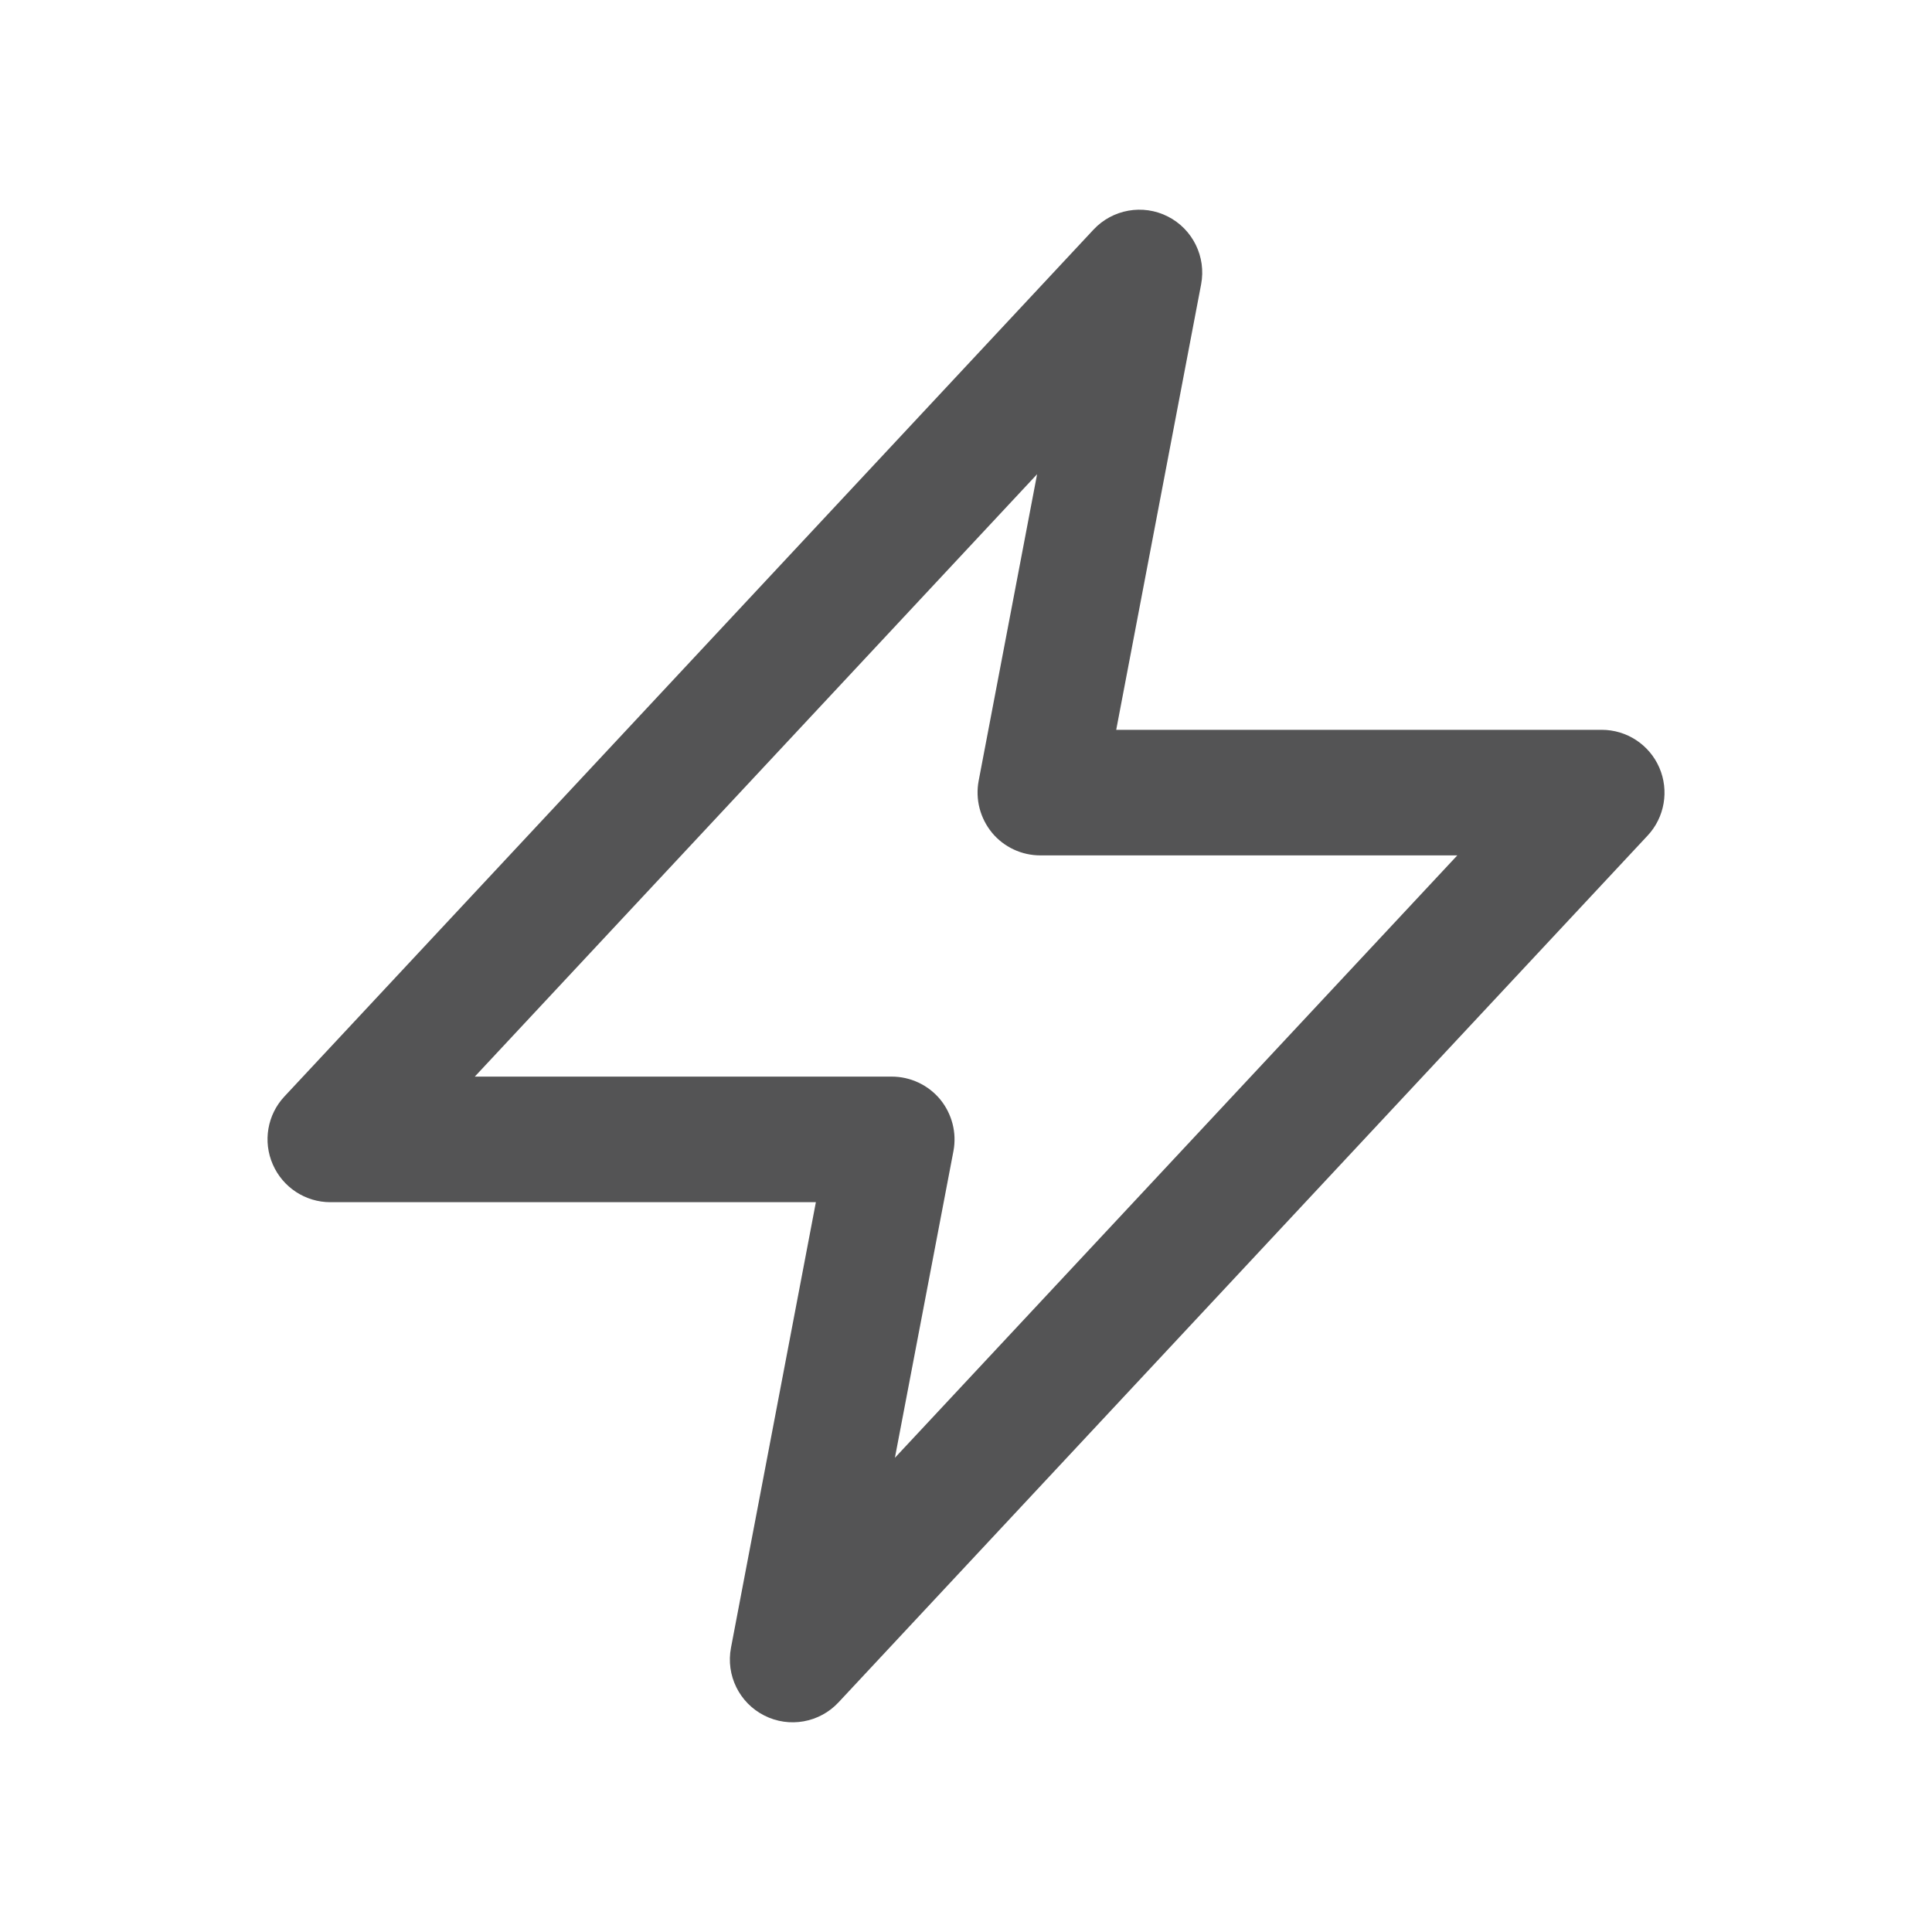
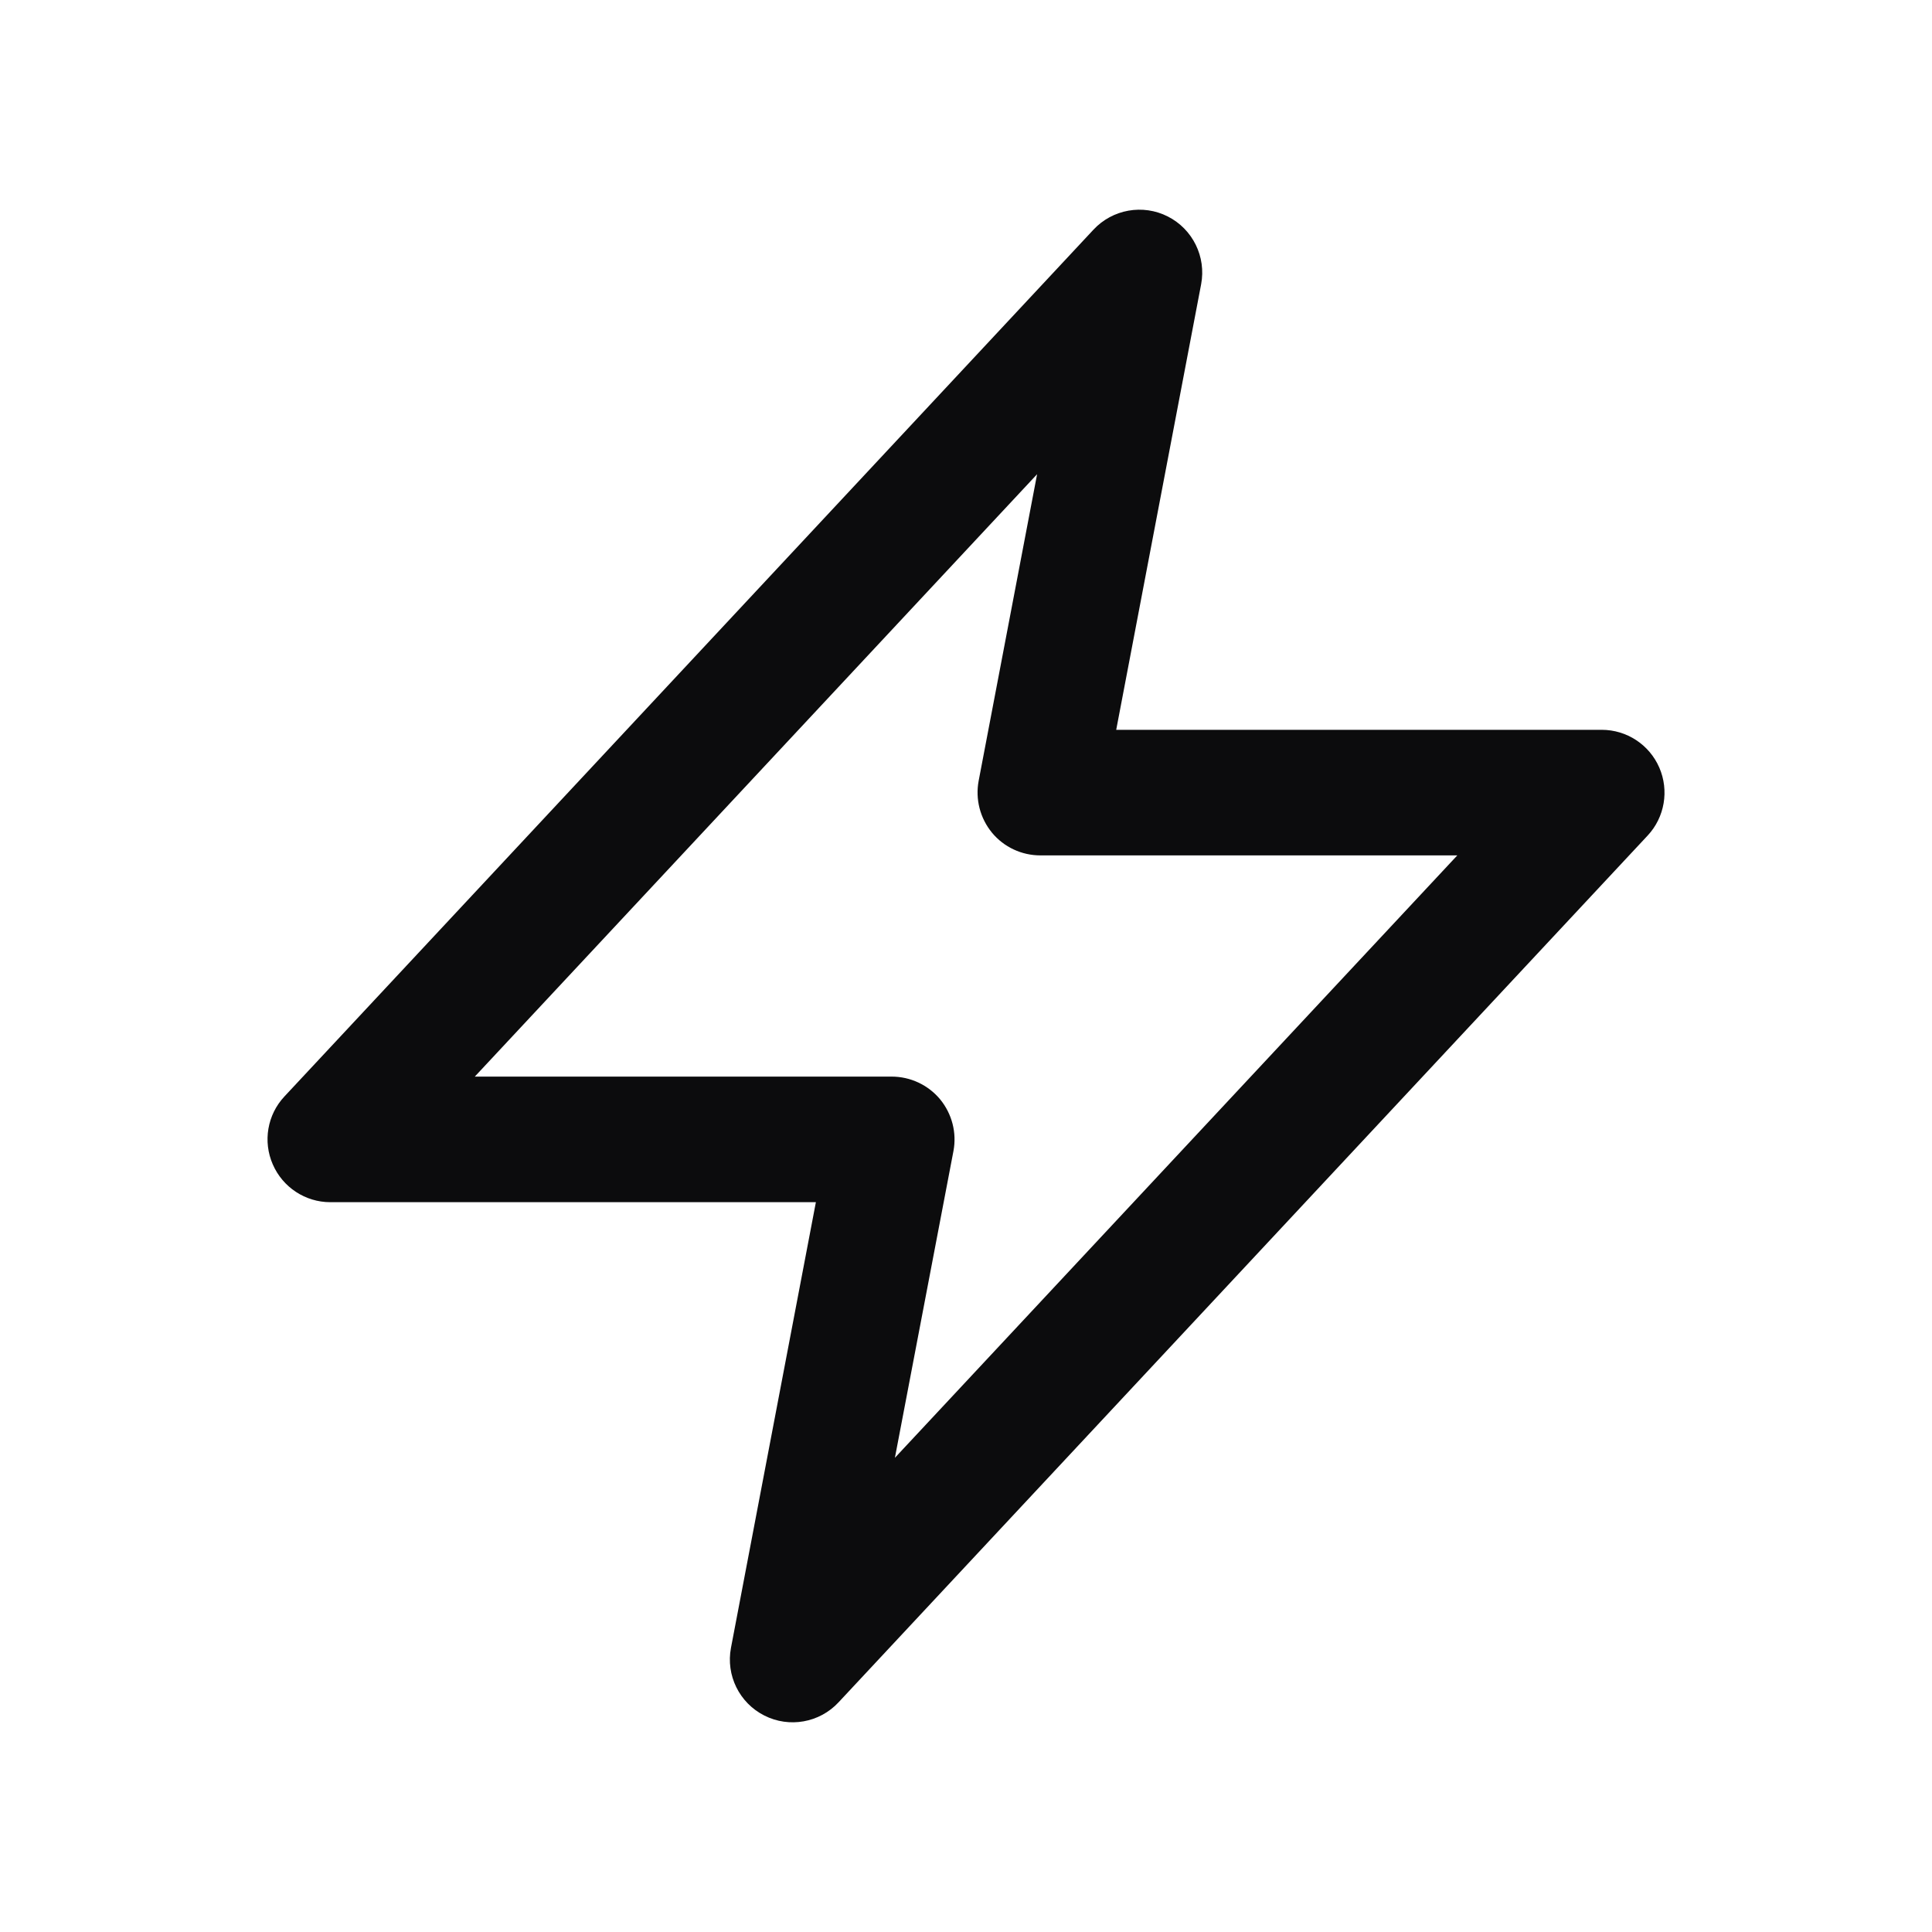
<svg xmlns="http://www.w3.org/2000/svg" preserveAspectRatio="none" overflow="visible" style="display: block;" width="20" height="20" viewBox="0 0 20 20" fill="none">
  <g id="icon/lightning">
-     <path id="Icon (Stroke)" d="M11.32 2.377C11.517 2.166 11.831 2.11 12.089 2.241C12.347 2.372 12.488 2.658 12.434 2.943L11.555 7.555H16.581C16.84 7.555 17.074 7.709 17.177 7.946C17.28 8.183 17.233 8.46 17.057 8.649L8.681 17.622C8.484 17.834 8.17 17.89 7.912 17.759C7.653 17.628 7.513 17.342 7.567 17.058L8.446 12.445H3.419C3.161 12.445 2.927 12.291 2.824 12.054C2.72 11.817 2.767 11.54 2.944 11.351L11.32 2.377ZM4.915 11.145H9.231C9.424 11.145 9.608 11.231 9.732 11.38C9.855 11.53 9.906 11.726 9.87 11.916L9.264 15.091L15.086 8.855H10.77C10.576 8.855 10.392 8.769 10.269 8.62C10.146 8.47 10.095 8.274 10.131 8.083L10.736 4.909L4.915 11.145Z" fill="#0C0C0D" fill-opacity="0.7" />
+     <path id="Icon (Stroke)" d="M11.32 2.377C11.517 2.166 11.831 2.11 12.089 2.241C12.347 2.372 12.488 2.658 12.434 2.943L11.555 7.555H16.581C16.84 7.555 17.074 7.709 17.177 7.946C17.28 8.183 17.233 8.46 17.057 8.649L8.681 17.622C8.484 17.834 8.17 17.89 7.912 17.759C7.653 17.628 7.513 17.342 7.567 17.058L8.446 12.445H3.419C3.161 12.445 2.927 12.291 2.824 12.054C2.72 11.817 2.767 11.54 2.944 11.351L11.32 2.377ZM4.915 11.145H9.231C9.424 11.145 9.608 11.231 9.732 11.38C9.855 11.53 9.906 11.726 9.87 11.916L9.264 15.091L15.086 8.855H10.77C10.576 8.855 10.392 8.769 10.269 8.62C10.146 8.47 10.095 8.274 10.131 8.083L10.736 4.909L4.915 11.145Z" fill="#0C0C0D" />
  </g>
</svg>
